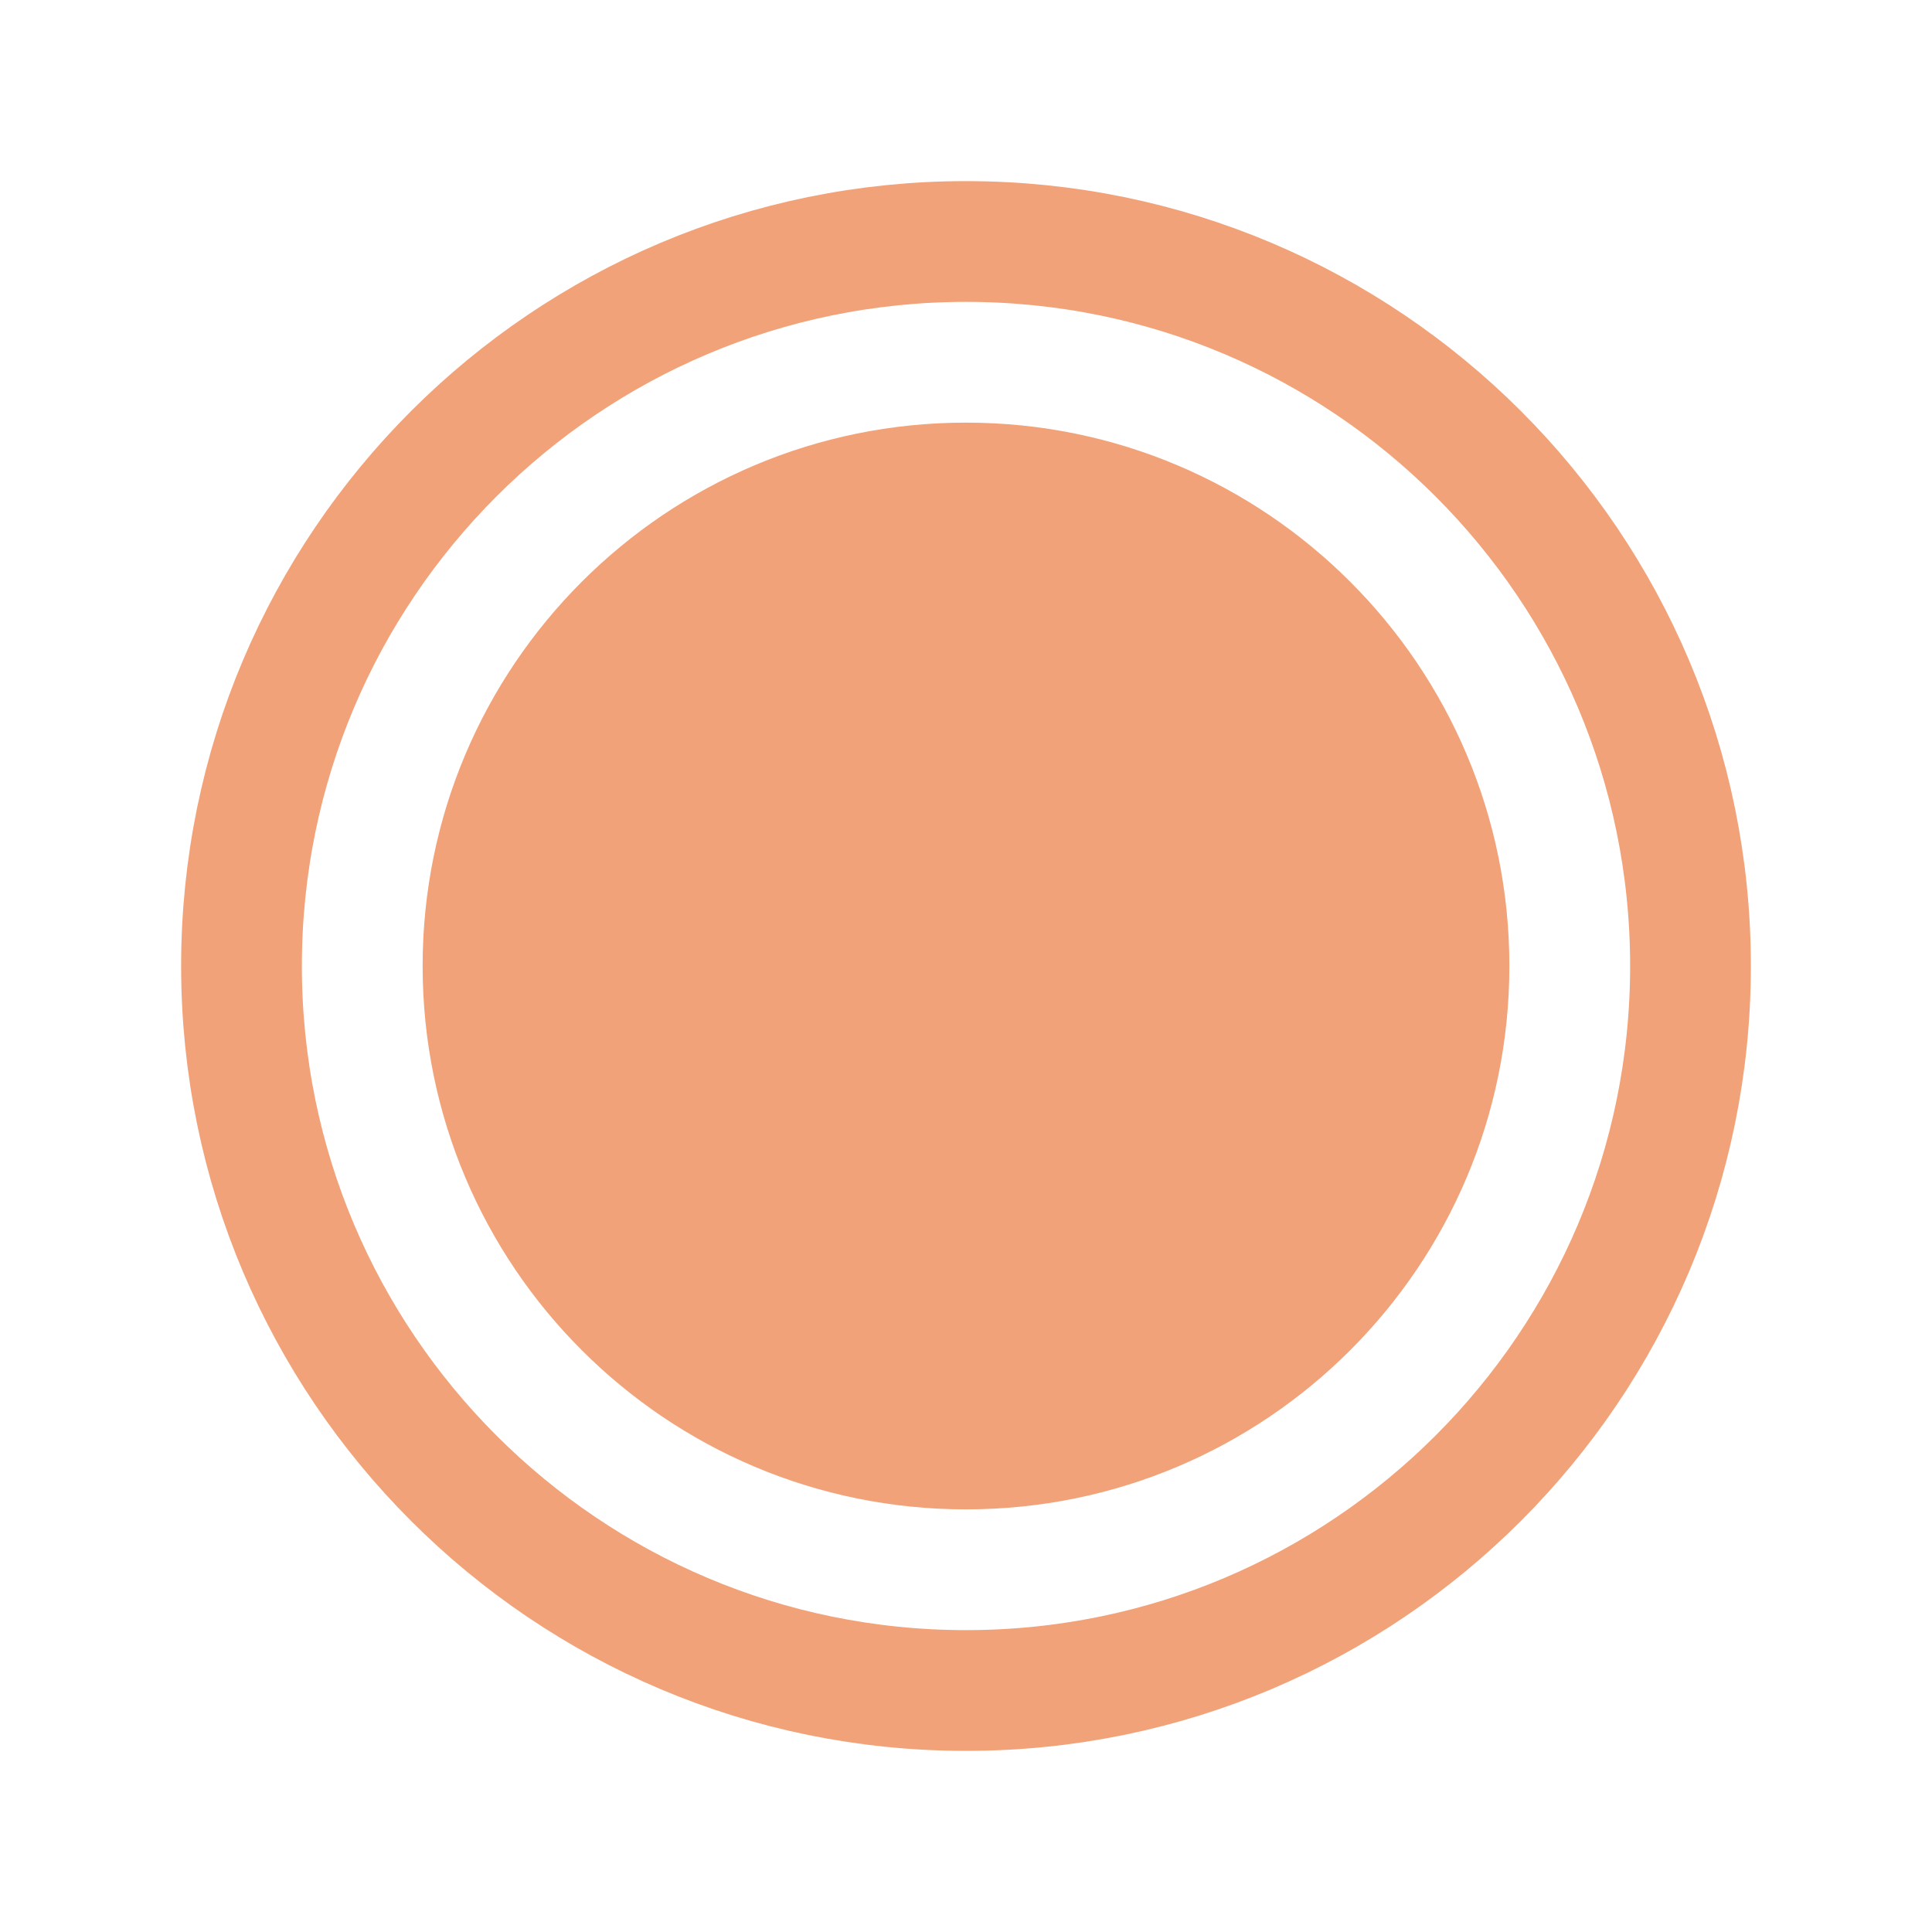
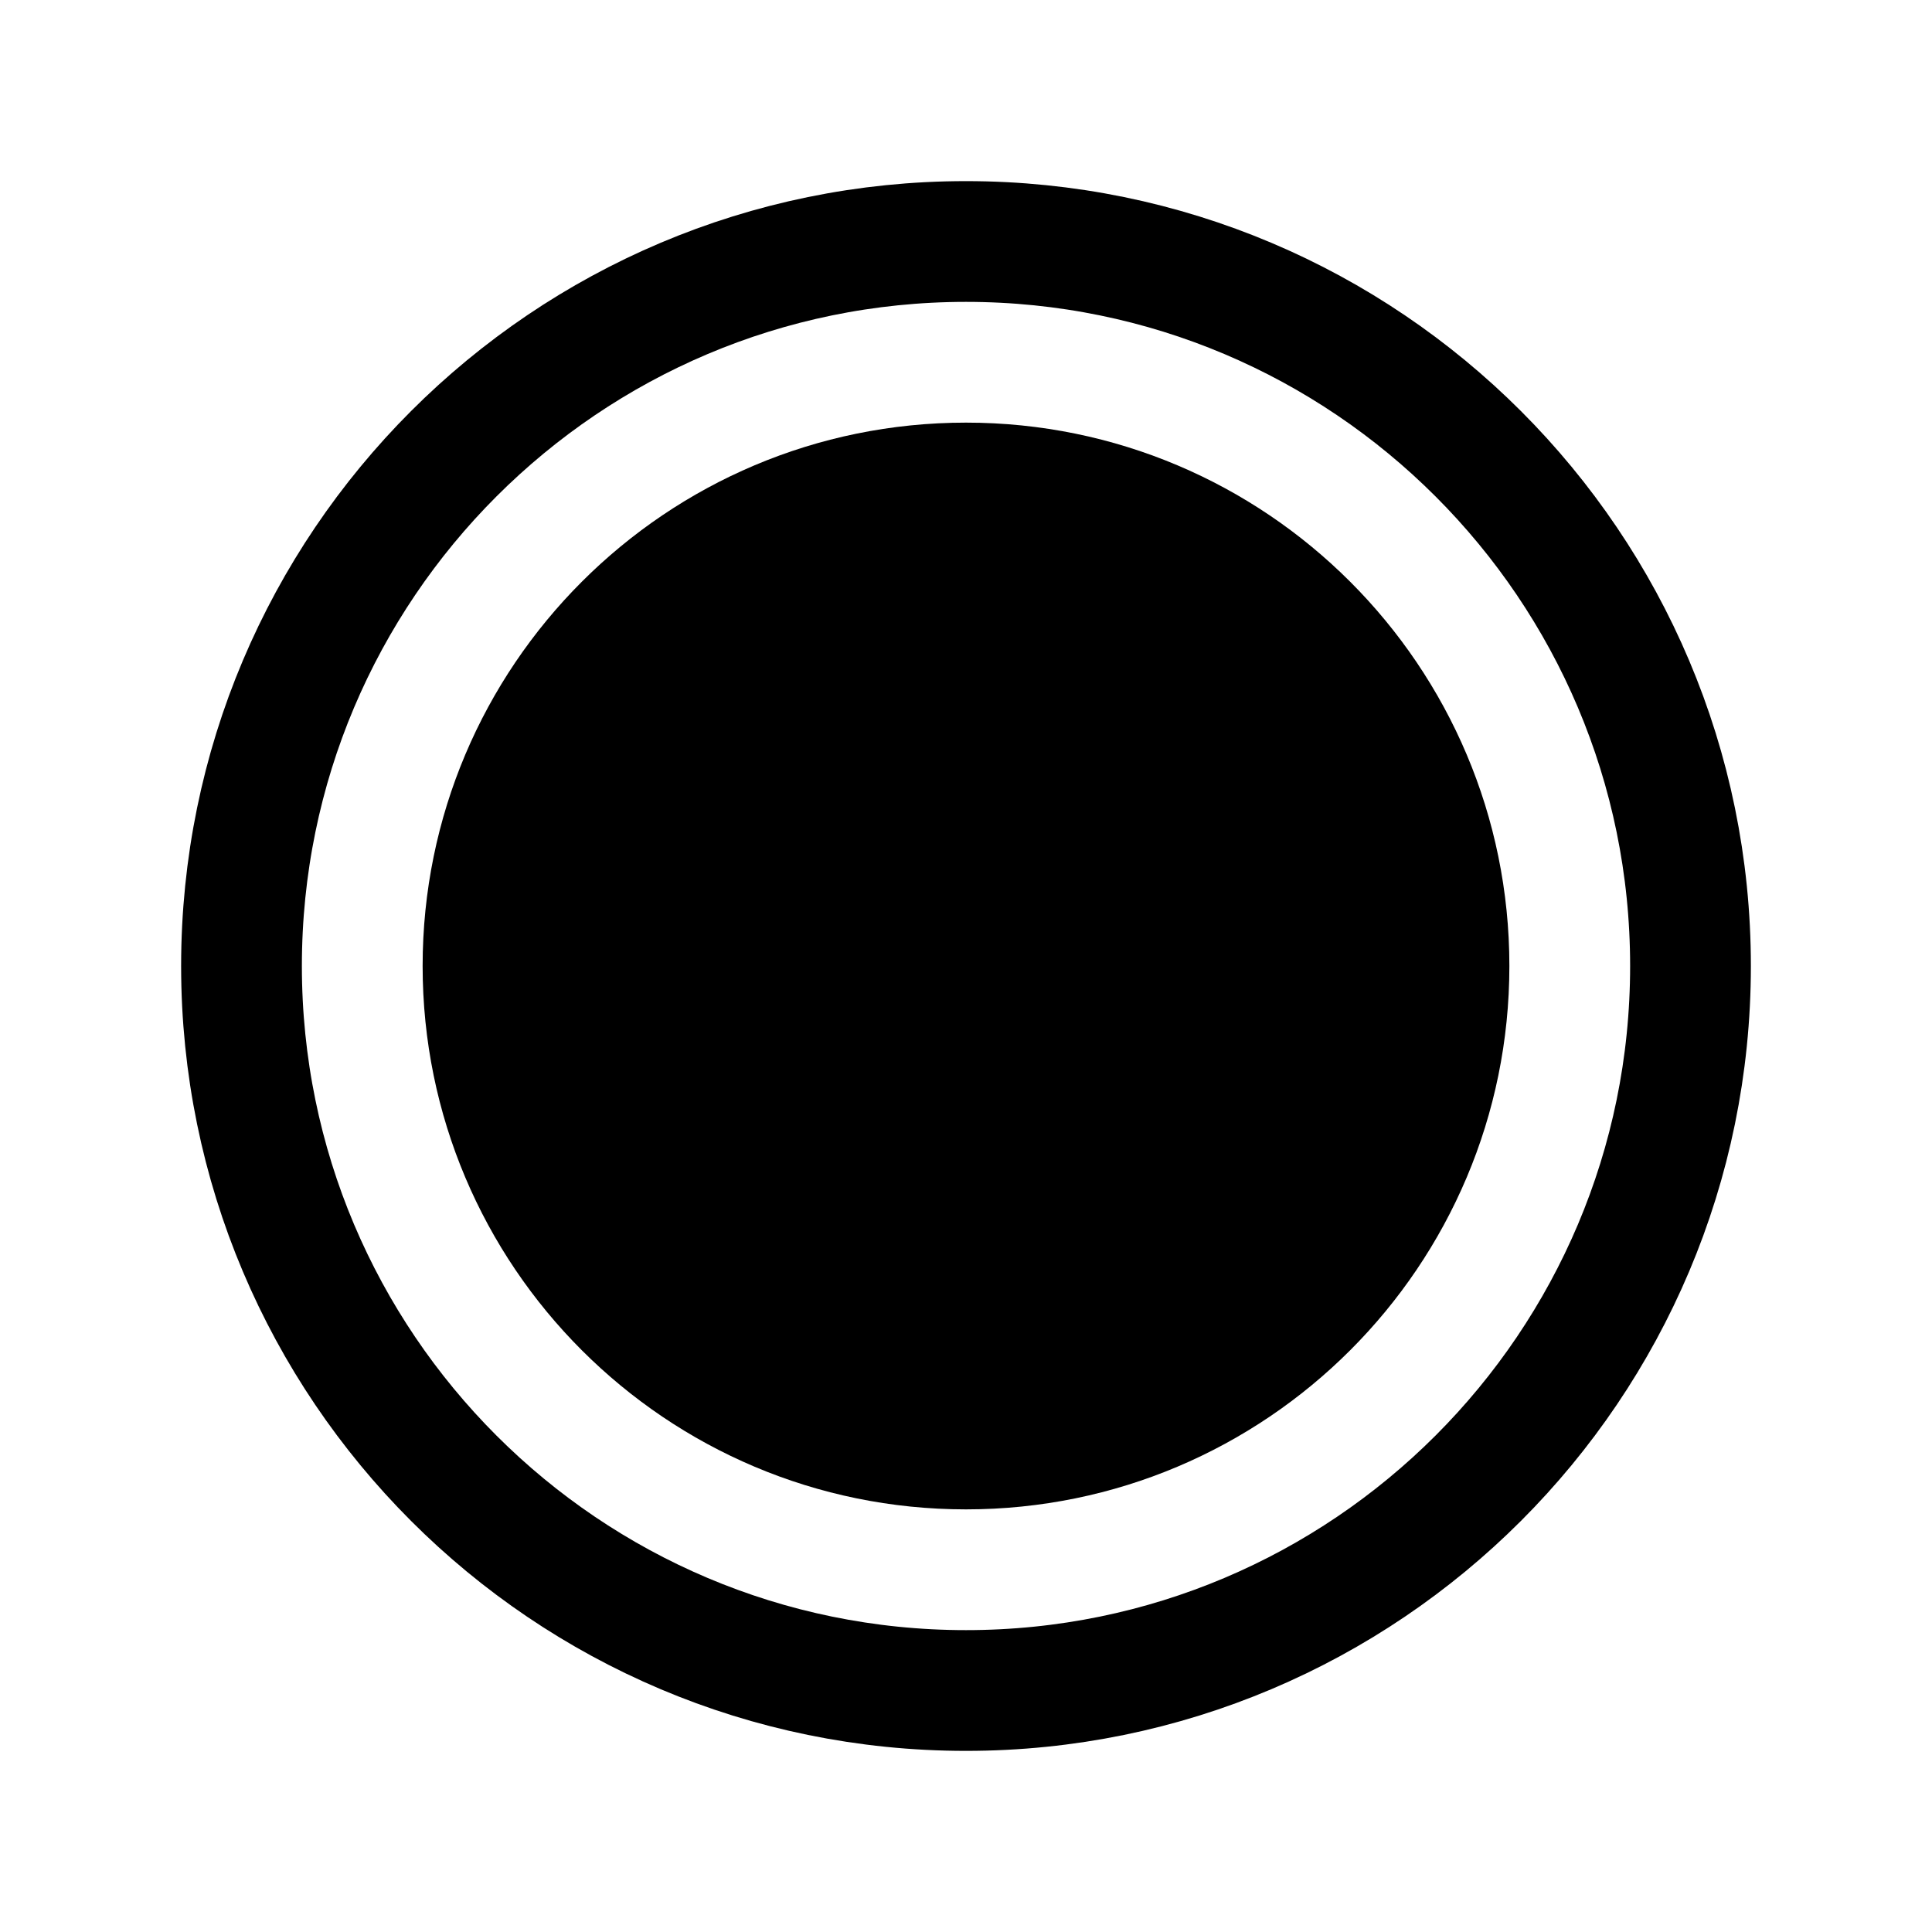
- <svg xmlns="http://www.w3.org/2000/svg" class="ionicon" viewBox="0 0 512 512" fill="#f2a278">
-   <path d="M448 256c0-106-86-192-192-192S64 150 64 256s86 192 192 192 192-86 192-192z" fill="none" stroke="#f2a278" stroke-miterlimit="10" stroke-width="32" />
+ <svg xmlns="http://www.w3.org/2000/svg" class="ionicon" viewBox="0 0 512 512" fill="#000">
+   <path d="M448 256c0-106-86-192-192-192S64 150 64 256s86 192 192 192 192-86 192-192z" fill="none" stroke="#000" stroke-miterlimit="10" stroke-width="32" />
  <circle cx="256" cy="256" r="144" />
</svg>
